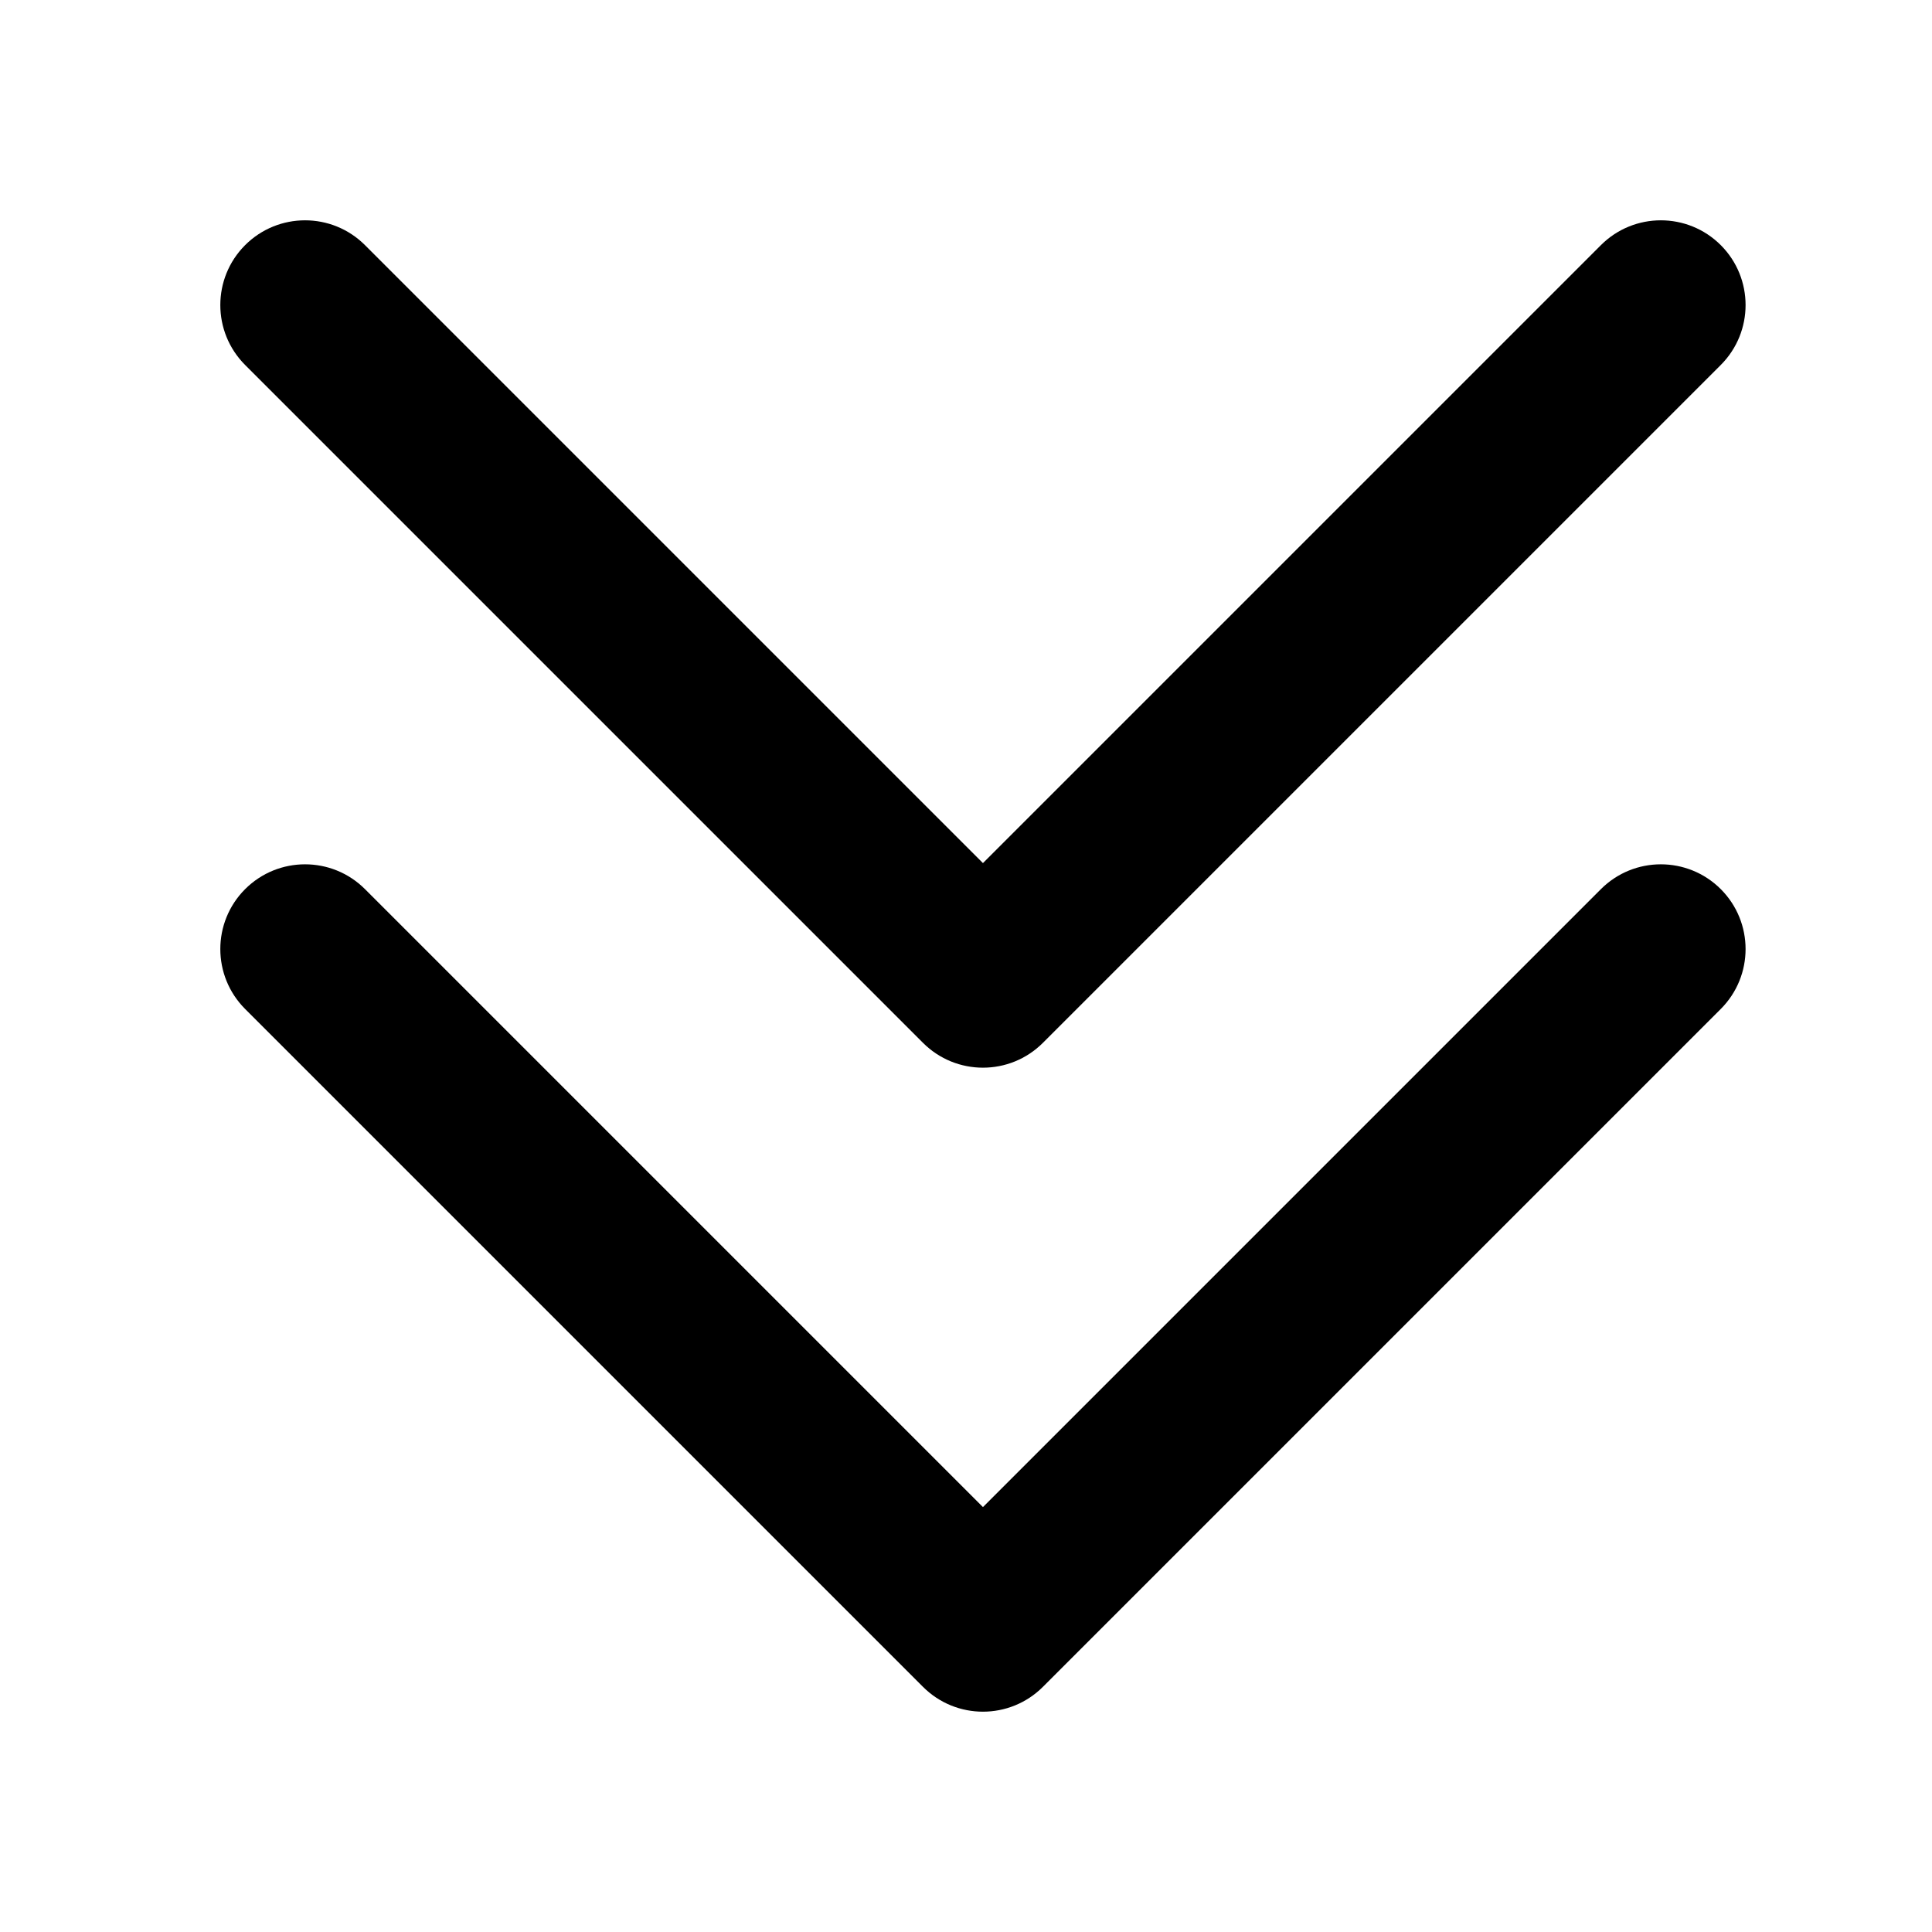
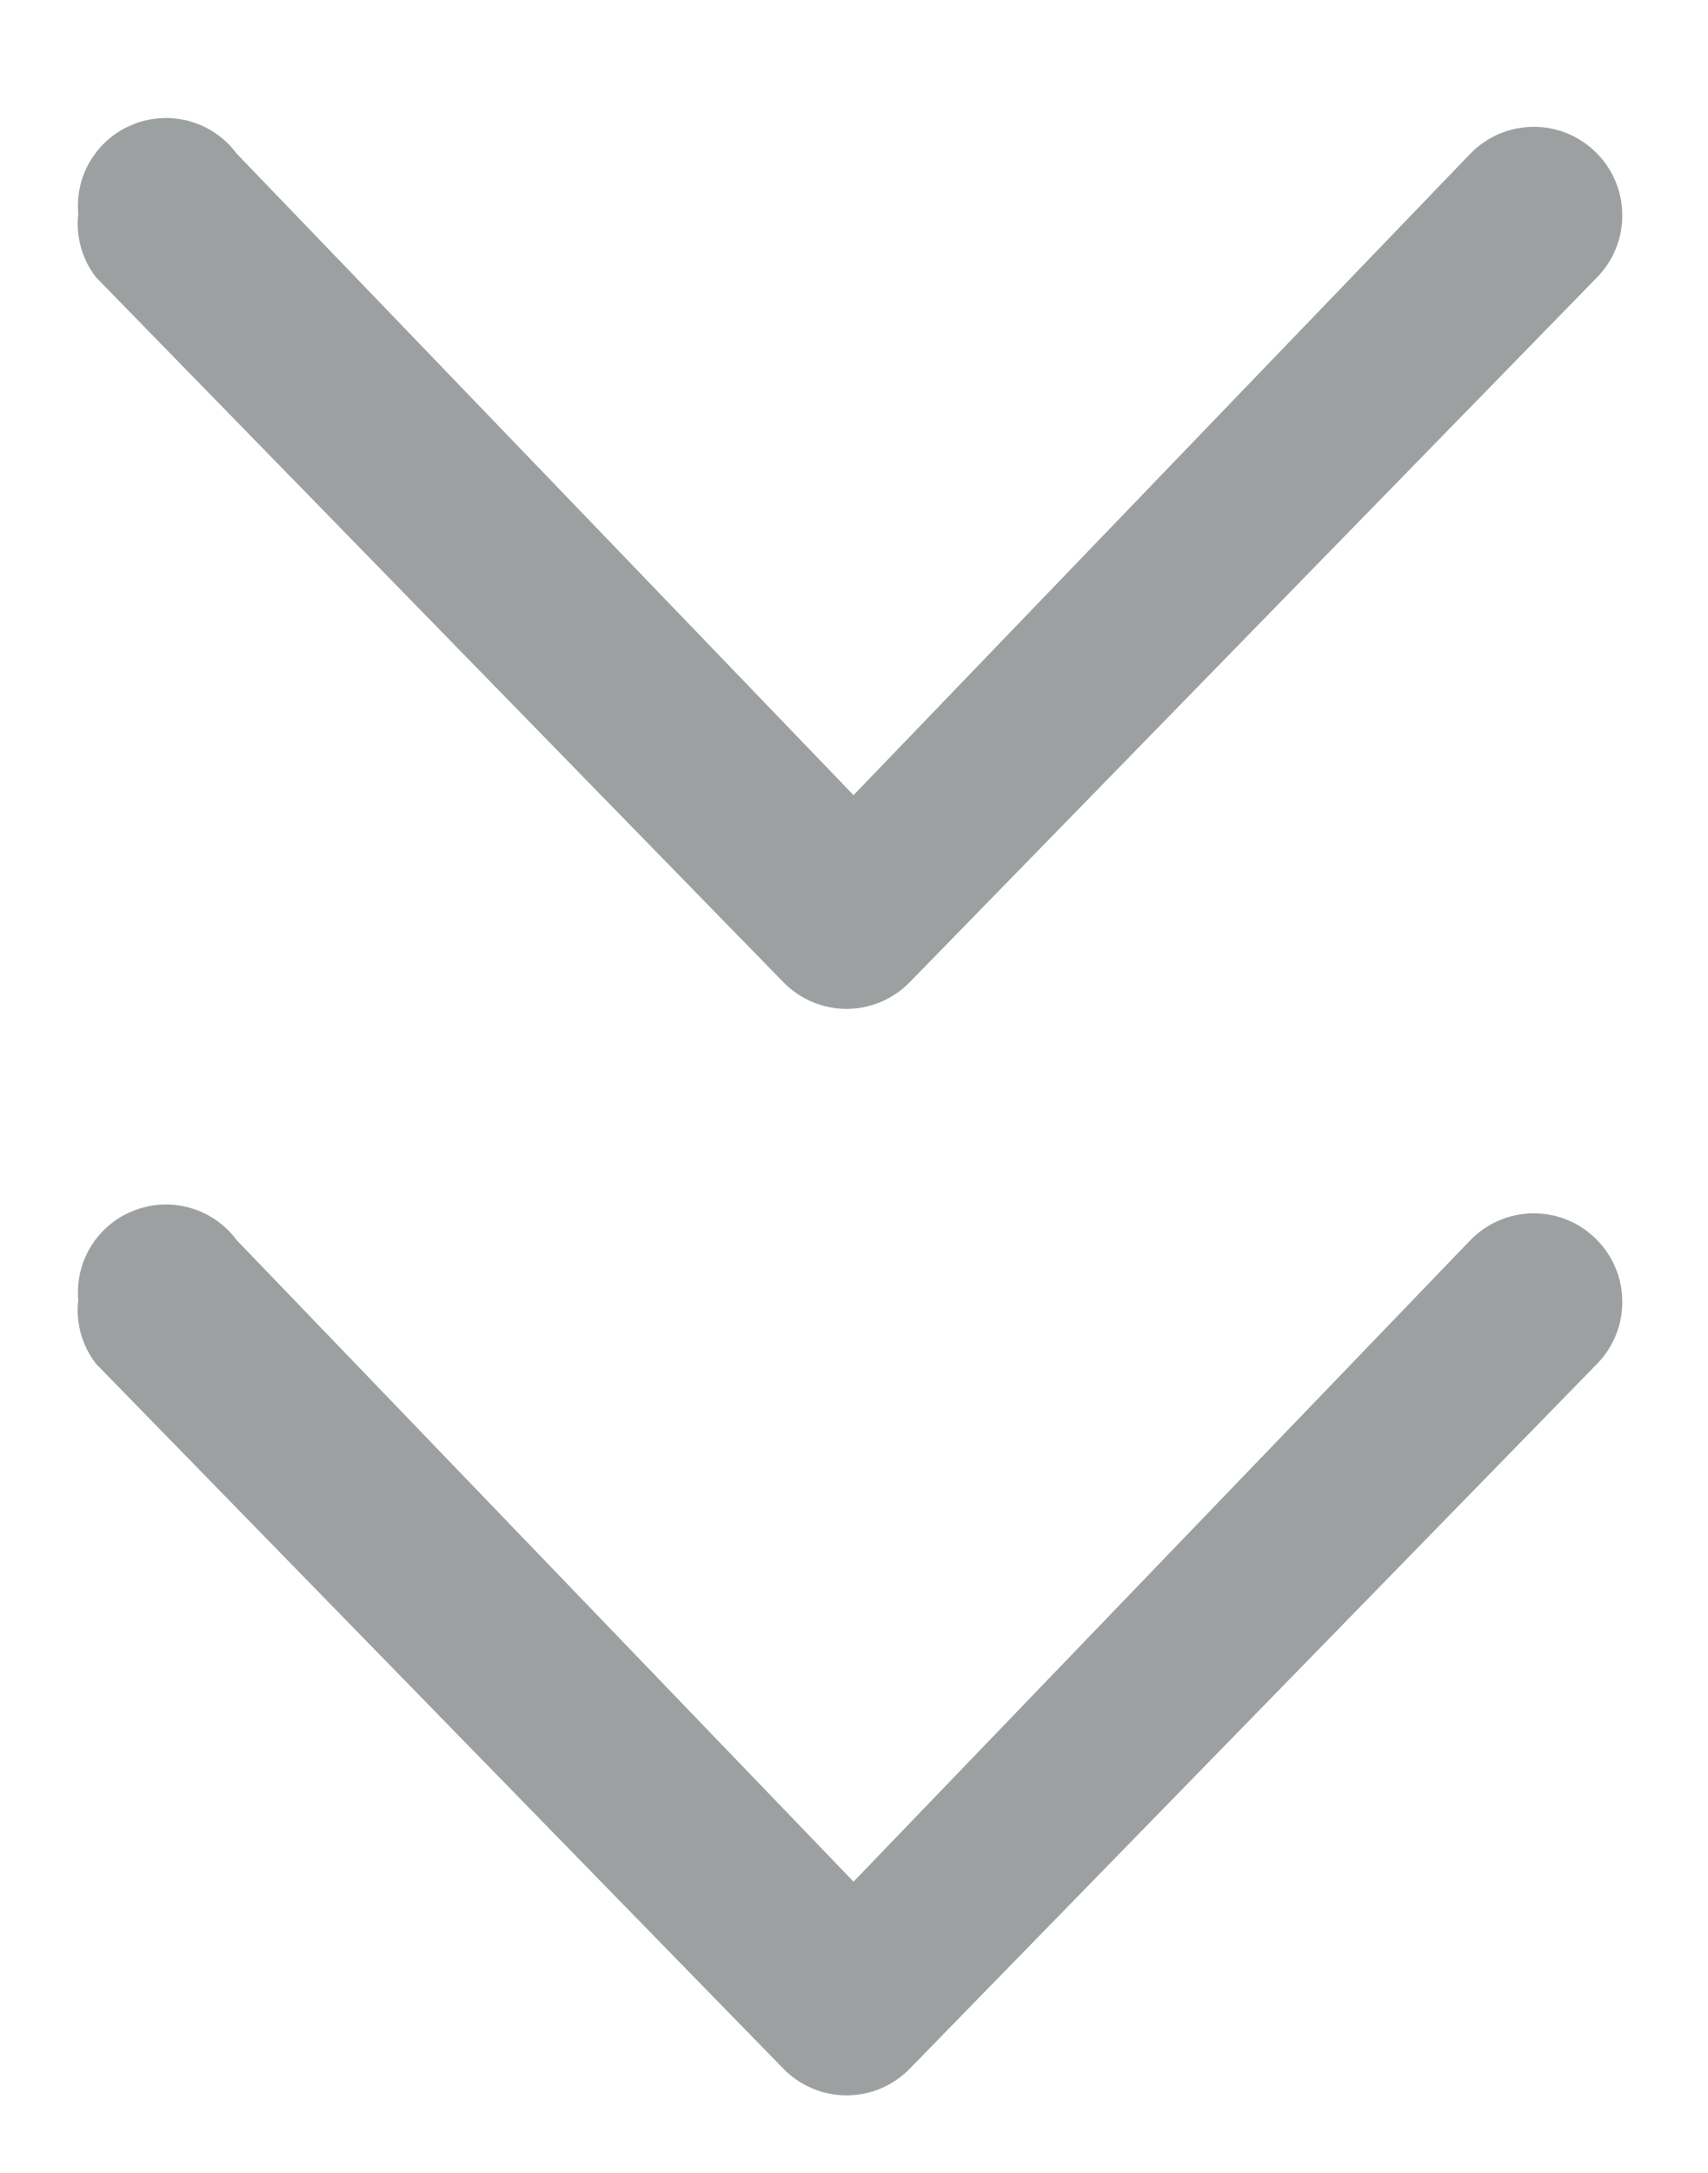
- <svg xmlns="http://www.w3.org/2000/svg" width="57px" height="57px" viewBox="0 0 57 57" version="1.1">
+ <svg xmlns="http://www.w3.org/2000/svg" width="11px" height="14px" viewBox="0 0 11 14" version="1.1">
  <g id="Page-1" stroke="none" stroke-width="1" fill="none" fill-rule="evenodd">
-     <g id="arrow-down" transform="translate(6, 6)" fill="#000000" fill-rule="nonzero">
-       <g id="noun_chevron_1025828" transform="translate(23, 13) rotate(90) translate(-23, -13) translate(10, -10)">
-         <g id="Group">
-           <g id="Path">
-             <path d="M31.232,34.768 C32.209,35.744 33.791,35.744 34.768,34.768 C35.744,33.791 35.744,32.209 34.768,31.232 L14.768,11.232 C13.791,10.256 12.209,10.256 11.232,11.232 L-8.768,31.232 C-9.744,32.209 -9.744,33.791 -8.768,34.768 C-7.791,35.744 -6.209,35.744 -5.232,34.768 L13,16.536 L31.232,34.768 Z" transform="translate(13, 23) rotate(90) translate(-13, -23) " />
-           </g>
-         </g>
-       </g>
-     </g>
-     <g id="arrow-down" transform="translate(6, 25)" fill="#000000" fill-rule="nonzero">
-       <g id="noun_chevron_1025828" transform="translate(23, 13) rotate(90) translate(-23, -13) translate(10, -10)">
-         <g id="Group">
-           <g id="Path">
-             <path d="M31.232,34.768 C32.209,35.744 33.791,35.744 34.768,34.768 C35.744,33.791 35.744,32.209 34.768,31.232 L14.768,11.232 C13.791,10.256 12.209,10.256 11.232,11.232 L-8.768,31.232 C-9.744,32.209 -9.744,33.791 -8.768,34.768 C-7.791,35.744 -6.209,35.744 -5.232,34.768 L13,16.536 L31.232,34.768 Z" transform="translate(13, 23) rotate(90) translate(-13, -23) " />
-           </g>
-         </g>
-       </g>
+     <g id="doublearrow-left" transform="translate(5.5, 7) rotate(-90) translate(-5.5, -7) translate(-1, 2)" fill="#9CA0A0">
+       <path d="M5.124,0.004 C5.377,-0.018 5.614,0.131 5.703,0.369 C5.793,0.606 5.714,0.874 5.51,1.025 L1.377,4.999 L5.51,8.973 C5.736,9.193 5.741,9.554 5.521,9.779 C5.302,10.005 4.941,10.01 4.715,9.791 L0.174,5.363 C0.063,5.256 0,5.108 0,4.954 C0,4.8 0.063,4.652 0.174,4.545 L4.715,0.117 C4.832,0.028 4.978,-0.013 5.124,0.004 Z M12.124,0.004 C12.377,-0.018 12.614,0.131 12.703,0.369 C12.793,0.606 12.714,0.874 12.51,1.025 L8.377,4.999 L12.51,8.973 C12.736,9.193 12.741,9.554 12.521,9.779 C12.302,10.005 11.941,10.01 11.715,9.791 L7.174,5.363 C7.063,5.256 7,5.108 7,4.954 C7,4.8 7.063,4.652 7.174,4.545 L11.715,0.117 C11.832,0.028 11.978,-0.013 12.124,0.004 Z" id="path-1" />
    </g>
  </g>
</svg>
